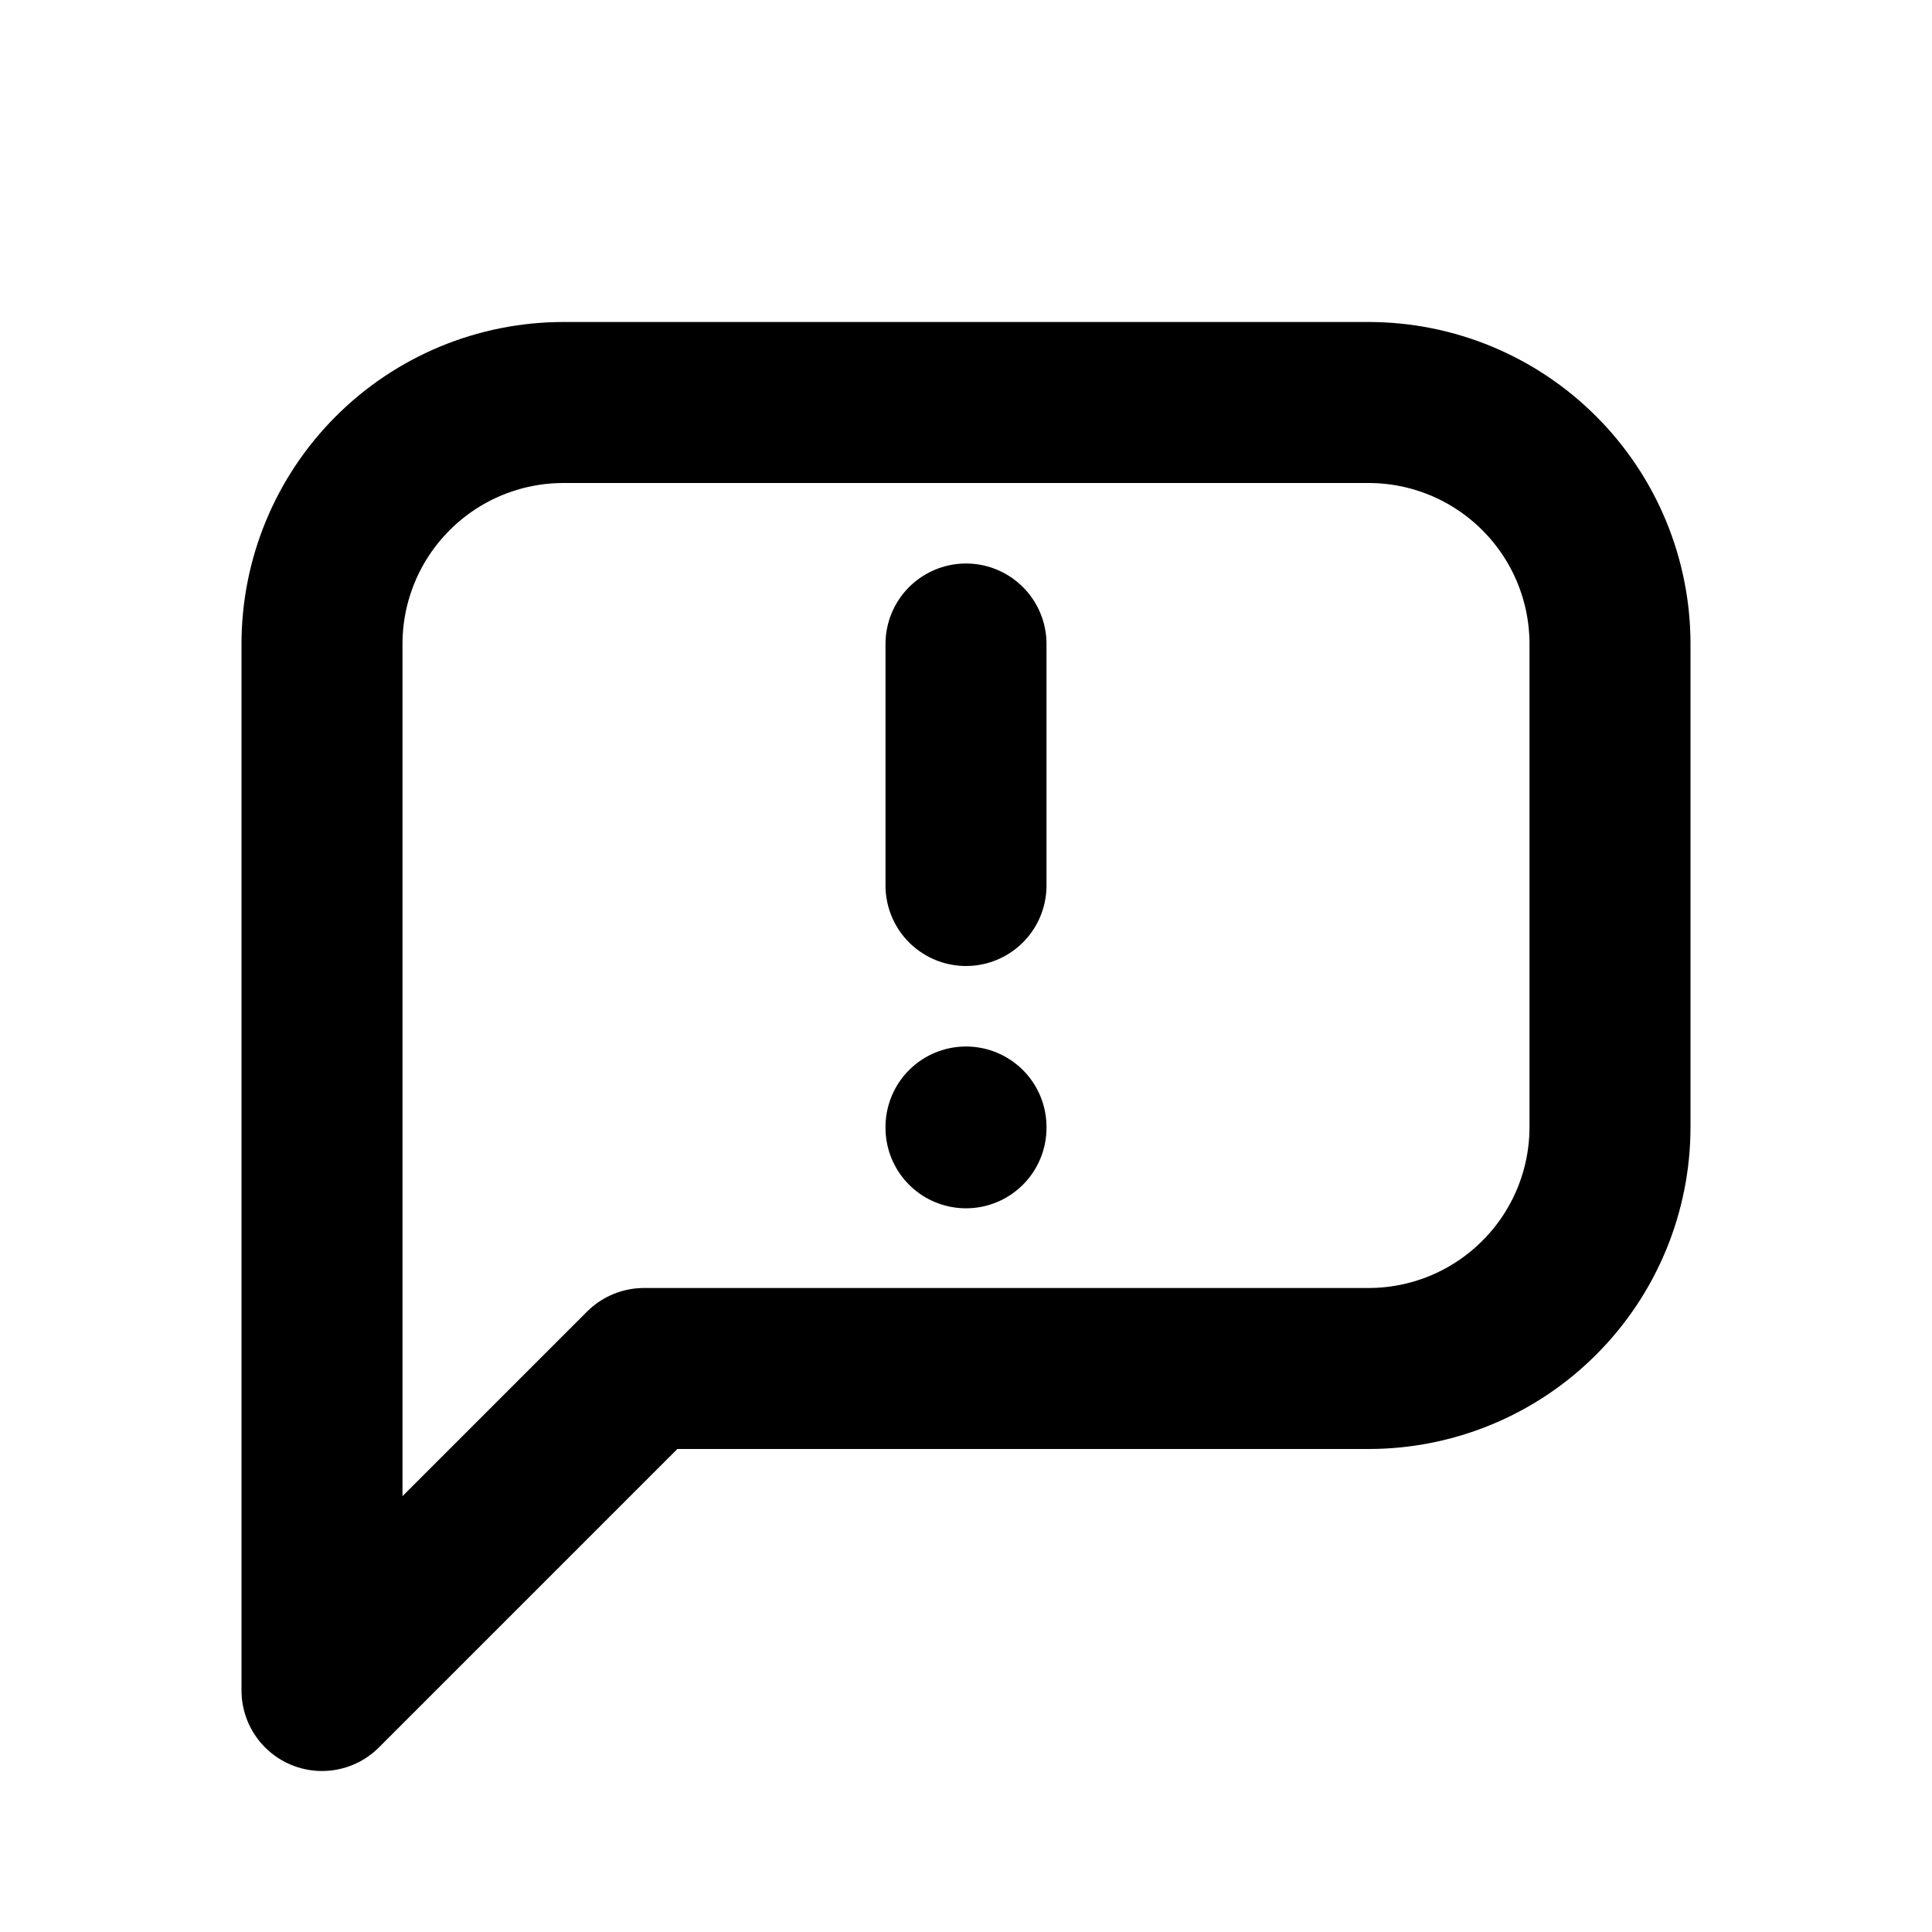
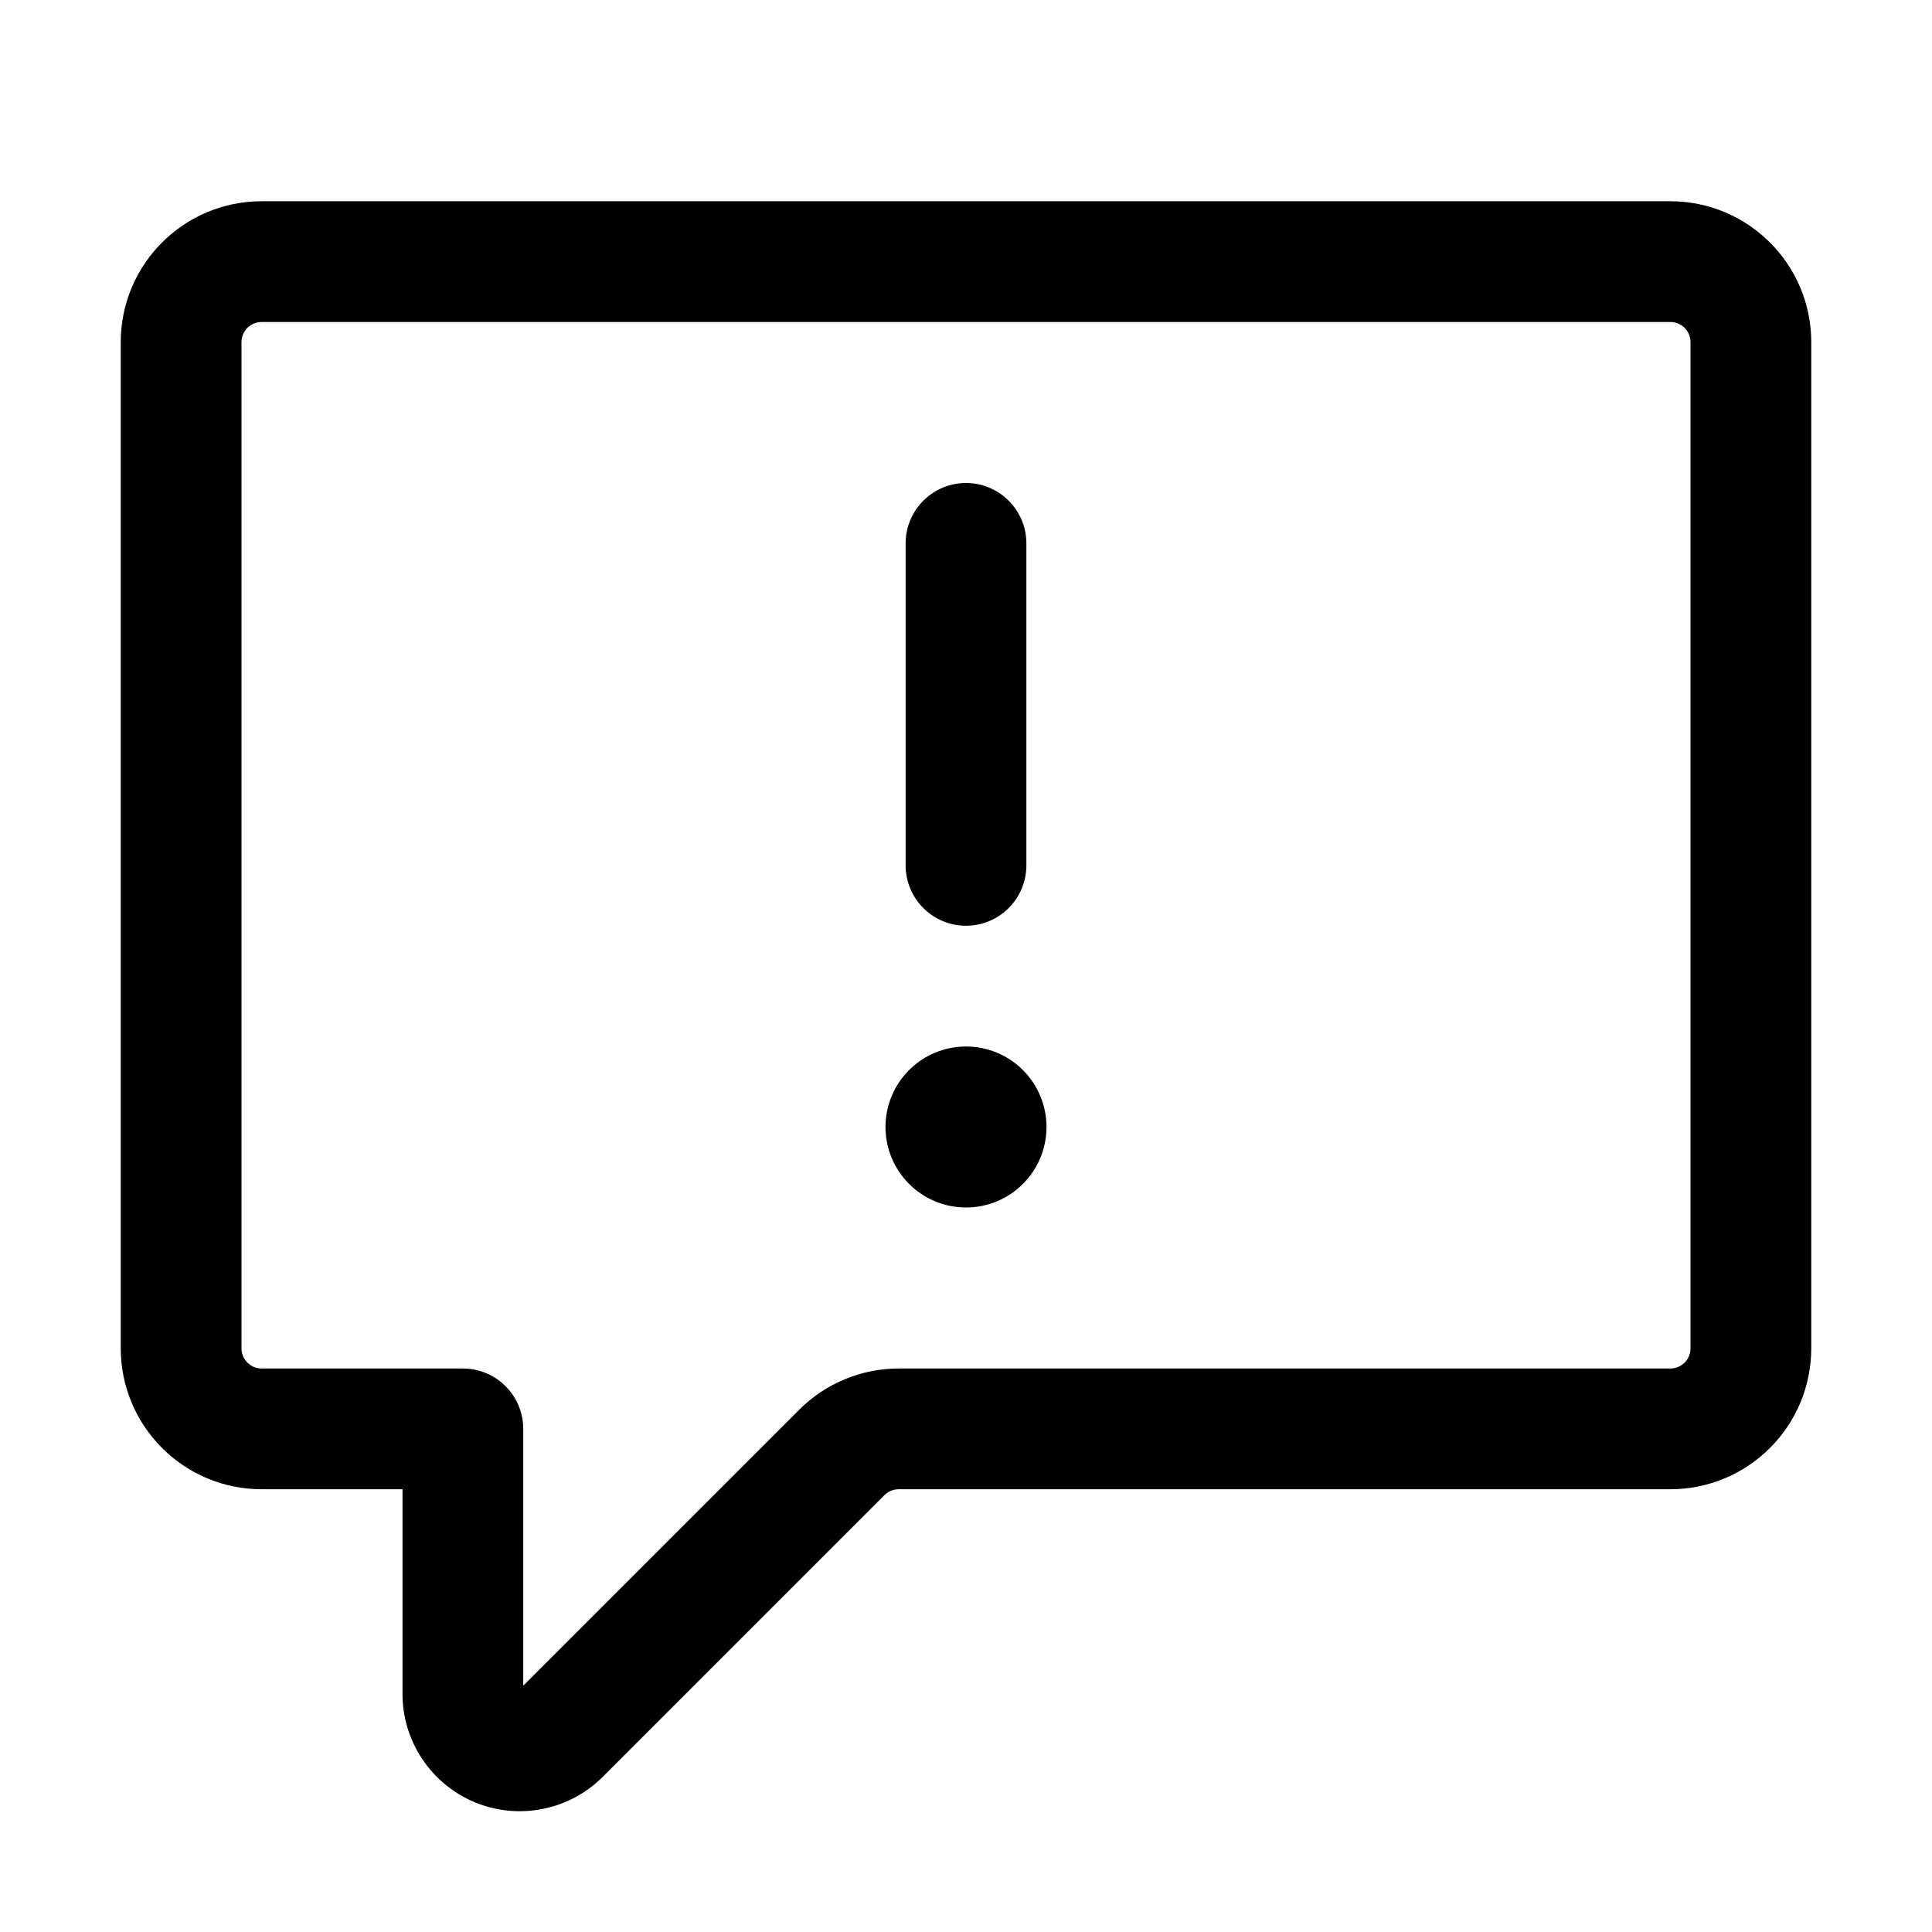
<svg xmlns="http://www.w3.org/2000/svg" width="24" height="24" viewBox="0 0 24 24" fill="none">
-   <path d="M4 21V8C4 7.204 4.316 6.441 4.879 5.879C5.441 5.316 6.204 5 7 5H17C17.796 5 18.559 5.316 19.121 5.879C19.684 6.441 20 7.204 20 8V14C20 14.796 19.684 15.559 19.121 16.121C18.559 16.684 17.796 17 17 17H8L4 21Z" stroke="black" stroke-width="2" stroke-linecap="round" stroke-linejoin="round" />
-   <path d="M12 8V11" stroke="black" stroke-width="2" stroke-linecap="round" stroke-linejoin="round" />
-   <path d="M12 14V14.01" stroke="black" stroke-width="2" stroke-linecap="round" stroke-linejoin="round" />
+   <path fill-rule="evenodd" clip-rule="evenodd" d="M3.25 4C3.184 4 3.12 4.026 3.073 4.073C3.026 4.12 3 4.184 3 4.25V16.75C3 16.888 3.112 17 3.25 17H5.75C5.949 17 6.14 17.079 6.28 17.22C6.421 17.36 6.5 17.551 6.5 17.75V20.94L9.927 17.513C10.255 17.185 10.7 17 11.164 17H20.75C20.816 17 20.88 16.974 20.927 16.927C20.974 16.88 21 16.816 21 16.75V4.25C21 4.184 20.974 4.12 20.927 4.073C20.88 4.026 20.816 4 20.75 4H3.25ZM1.5 4.25C1.5 3.284 2.284 2.5 3.25 2.5H20.75C21.716 2.5 22.5 3.284 22.5 4.25V16.75C22.5 17.214 22.316 17.659 21.987 17.987C21.659 18.316 21.214 18.5 20.75 18.5H11.164C11.131 18.5 11.099 18.506 11.068 18.519C11.038 18.531 11.01 18.55 10.987 18.573L7.487 22.073C7.283 22.277 7.024 22.415 6.741 22.471C6.459 22.528 6.166 22.499 5.899 22.389C5.633 22.278 5.406 22.092 5.246 21.852C5.086 21.613 5 21.331 5 21.043V18.5H3.25C2.786 18.5 2.341 18.316 2.013 17.987C1.684 17.659 1.5 17.214 1.5 16.75V4.25ZM12 6C12.199 6 12.39 6.079 12.53 6.22C12.671 6.36 12.75 6.551 12.75 6.75V10.75C12.75 10.949 12.671 11.14 12.53 11.28C12.39 11.421 12.199 11.5 12 11.5C11.801 11.5 11.61 11.421 11.47 11.28C11.329 11.14 11.25 10.949 11.25 10.75V6.75C11.25 6.551 11.329 6.36 11.47 6.22C11.61 6.079 11.801 6 12 6ZM12 15C12.265 15 12.52 14.895 12.707 14.707C12.895 14.52 13 14.265 13 14C13 13.735 12.895 13.48 12.707 13.293C12.52 13.105 12.265 13 12 13C11.735 13 11.48 13.105 11.293 13.293C11.105 13.48 11 13.735 11 14C11 14.265 11.105 14.52 11.293 14.707C11.48 14.895 11.735 15 12 15V15Z" fill="black" />
</svg>
